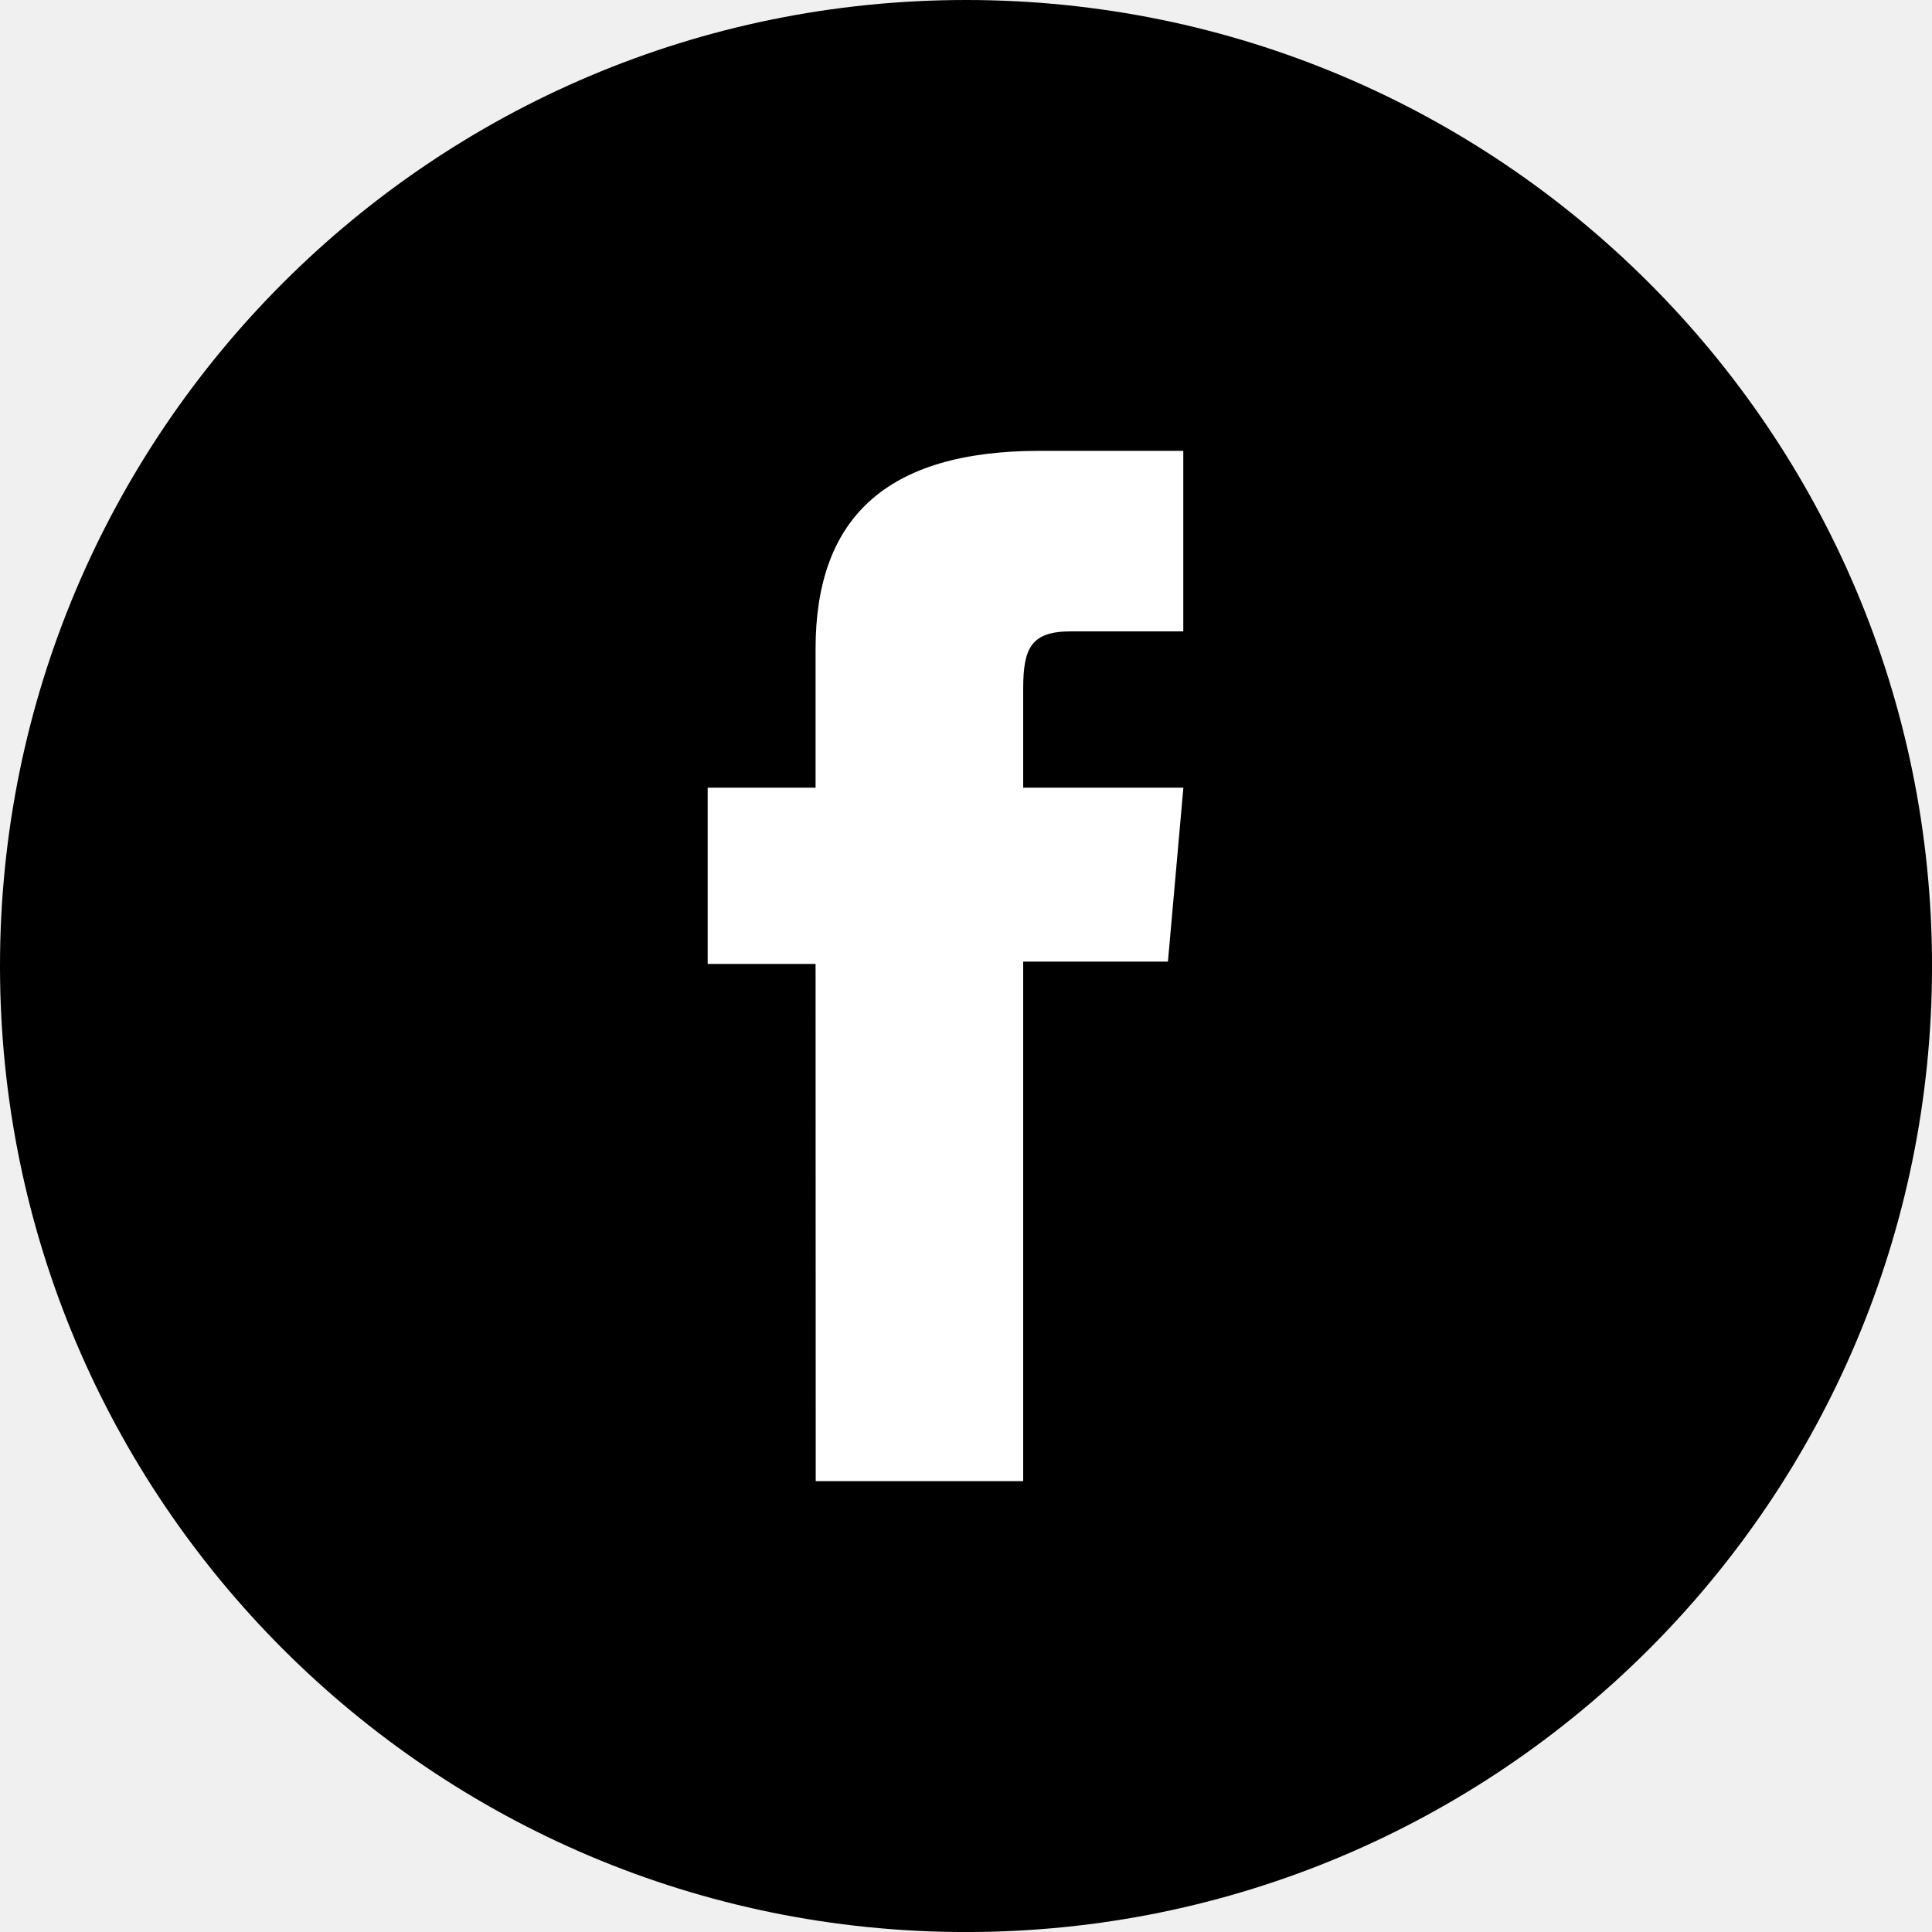
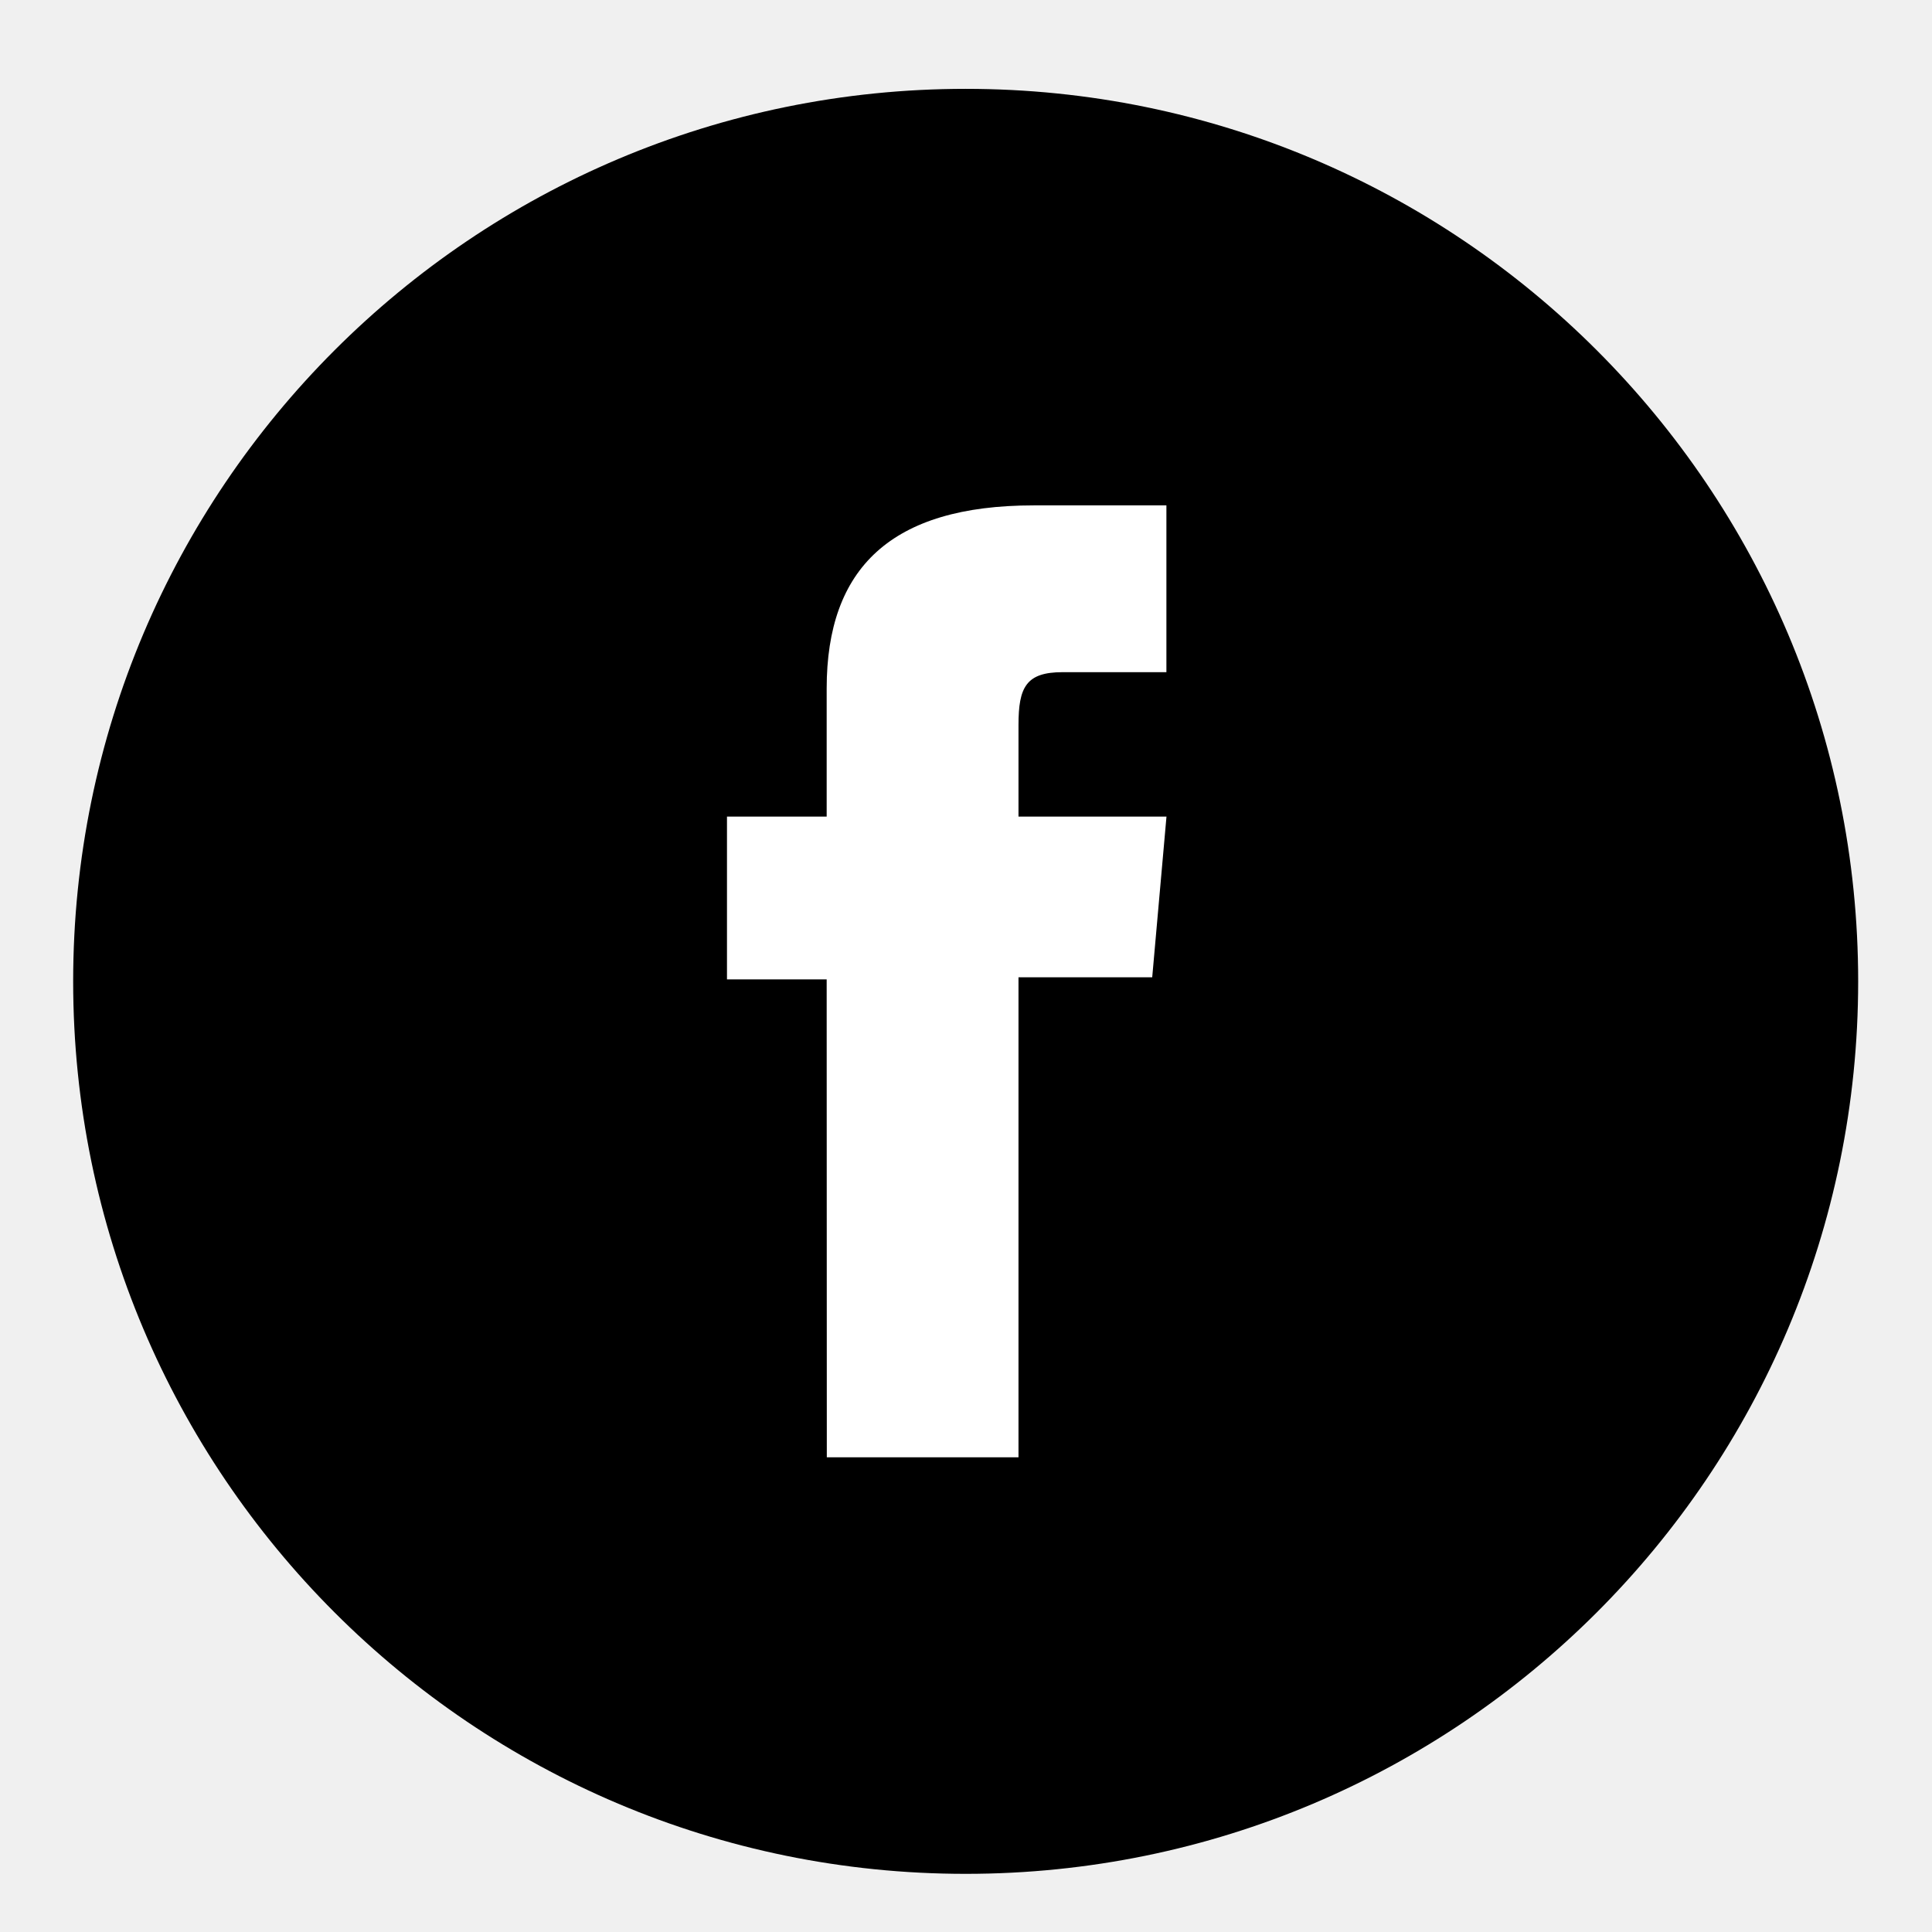
- <svg xmlns="http://www.w3.org/2000/svg" id="Component_106_11" data-name="Component 106 – 11" width="64.673" height="64.673" viewBox="0 0 64.673 64.673">
-   <g id="Group_1118" data-name="Group 1118">
-     <g id="Group_1117" data-name="Group 1117">
-       <circle id="Ellipse_104" data-name="Ellipse 104" cx="32.337" cy="32.337" r="32.337" />
-     </g>
-   </g>
-   <g id="Group_1120" data-name="Group 1120" transform="translate(23.694 15.092)">
-     <g id="Group_1119" data-name="Group 1119">
-       <path id="Path_1815" data-name="Path 1815" d="M6340.072,741.582h6.945V724.191h4.845l.517-5.823h-5.362v-3.317c0-1.372.276-1.915,1.6-1.915h3.759v-6.043h-4.809c-5.169,0-7.5,2.276-7.5,6.632v4.643h-3.612v5.9h3.612Z" transform="translate(-6336.46 -707.093)" fill="#fff" />
+ <svg xmlns="http://www.w3.org/2000/svg" width="70" height="70" viewBox="0 0 70 70">
+   <defs>
+     <clipPath id="clip-path">
+       <rect id="Rectangle_207" data-name="Rectangle 207" width="70" height="70" transform="translate(6290.751 674.076)" fill="none" />
+     </clipPath>
+   </defs>
+   <g id="Mask_Group_12" data-name="Mask Group 12" transform="translate(-6290.751 -674.076)" clip-path="url(#clip-path)">
+     <g id="Component_106_41" data-name="Component 106 – 41" transform="translate(6293.402 677.295)">
+       <g id="Group_1118" data-name="Group 1118">
+         <g id="Group_1117" data-name="Group 1117">
+           <circle id="Ellipse_104" data-name="Ellipse 104" cx="32.337" cy="32.337" r="32.337" />
+         </g>
+       </g>
+       <g id="Group_1120" data-name="Group 1120" transform="translate(23.694 15.092)">
+         <g id="Group_1119" data-name="Group 1119">
+           <path id="Path_1815" data-name="Path 1815" d="M6340.072,741.582h6.945V724.191h4.845l.517-5.823h-5.362v-3.317c0-1.372.276-1.915,1.6-1.915h3.759v-6.043h-4.809c-5.169,0-7.5,2.276-7.5,6.632v4.643h-3.612v5.9h3.612Z" transform="translate(-6336.46 -707.093)" fill="#fff" />
+         </g>
+       </g>
    </g>
  </g>
</svg>
